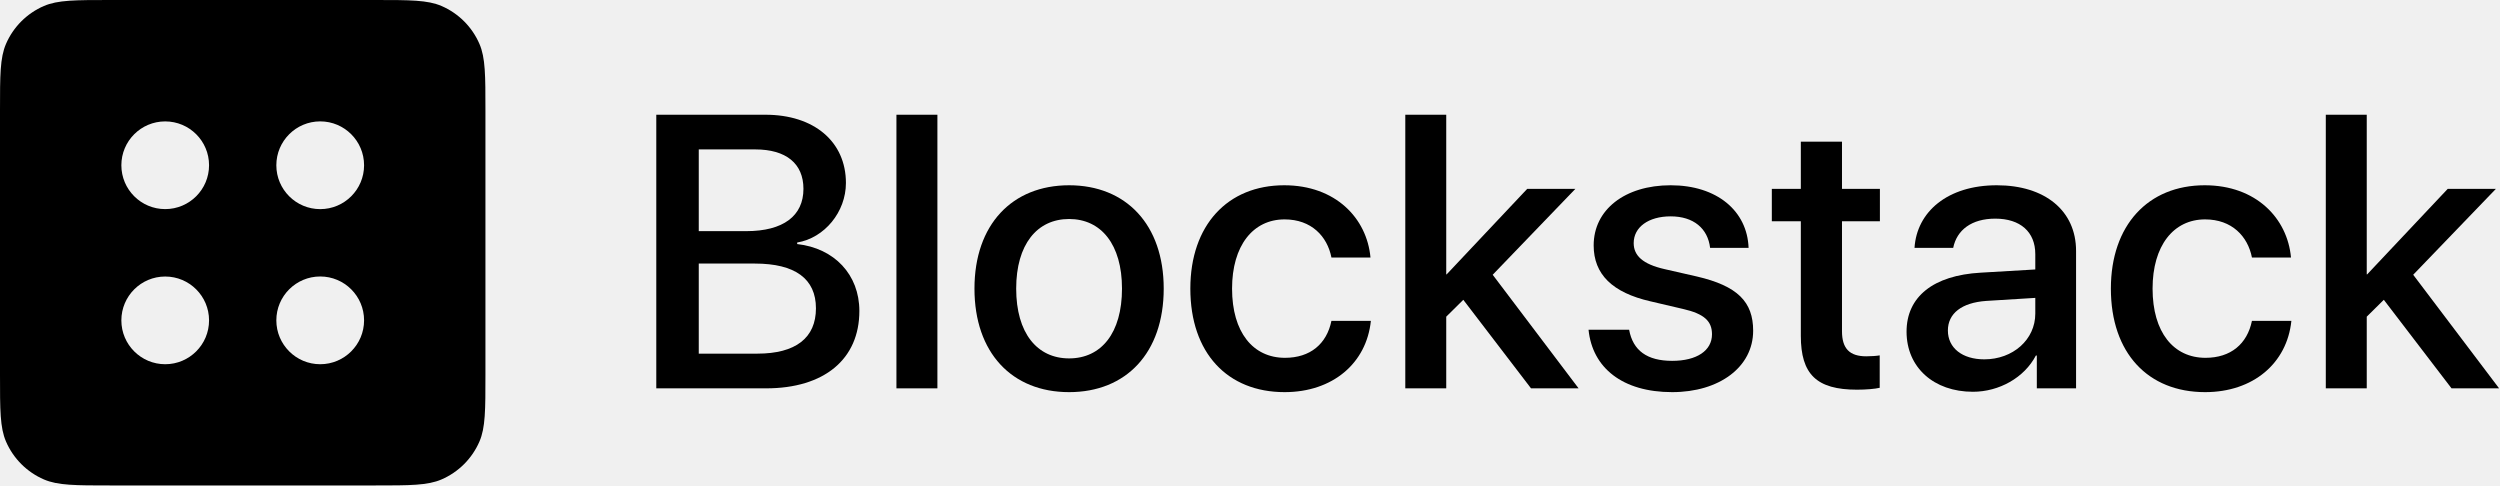
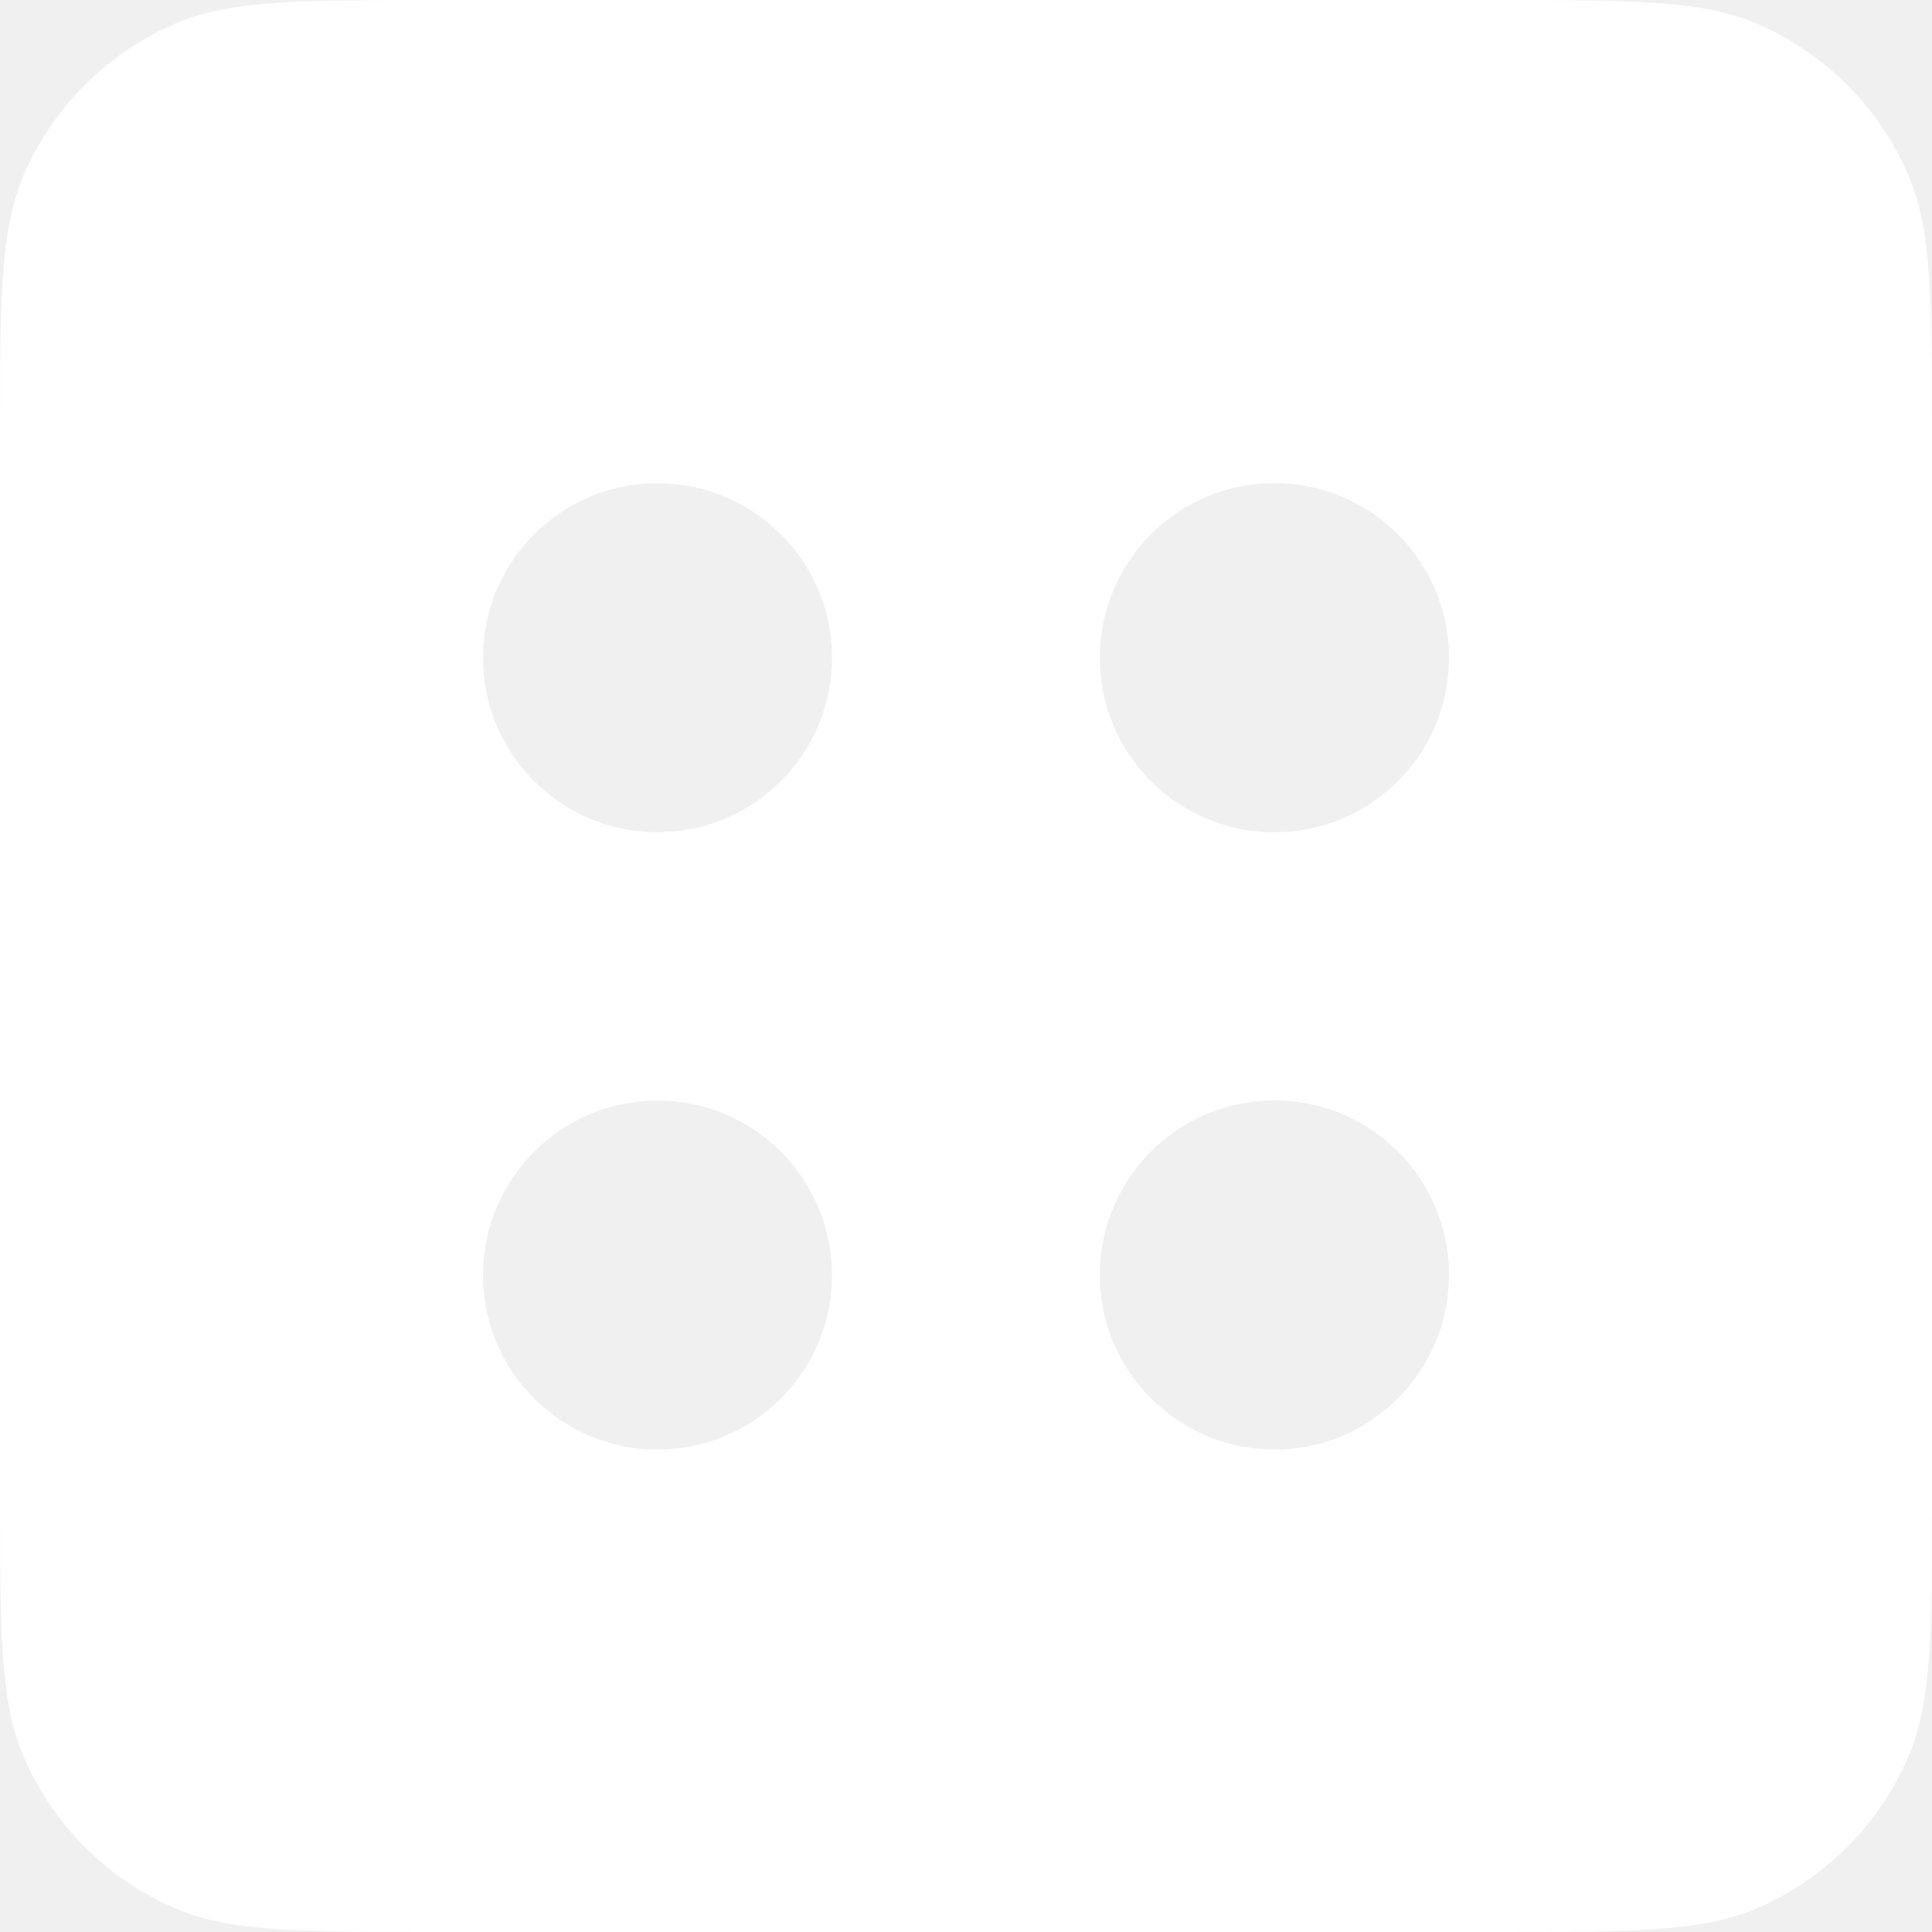
- <svg viewBox="0 0 103 20" fill="none" style="width:100%" class="sc-bdVaJa bqFlkF">
-   <path fill-rule="evenodd" clip-rule="evenodd" d="M0.247 1.809C-8.9407e-08 2.379 -6.34997e-08 3.106 0 4.56L2.37855e-07 10L4.75644e-07 15.44C5.39209e-07 16.894 5.66244e-07 17.621 0.247 18.191C0.55 18.892 1.108 19.45 1.809 19.753C2.379 20 3.106 20 4.56 20H10H15.44C16.894 20 17.621 20 18.191 19.753C18.892 19.45 19.45 18.892 19.753 18.191C20 17.621 20 16.894 20 15.44V10V4.56C20 3.106 20 2.379 19.753 1.809C19.45 1.108 18.892 0.55 18.191 0.247C17.621 -1.04308e-07 16.894 -6.34997e-08 15.44 0L10 2.37855e-07L4.56 4.75645e-07C3.106 5.39209e-07 2.379 5.66244e-07 1.809 0.247C1.108 0.55 0.55 1.108 0.247 1.809ZM13.193 8.616C12.195 8.616 11.385 7.807 11.385 6.809C11.385 5.811 12.195 5.001 13.193 5.001C14.191 5.001 15 5.811 15 6.809C15 7.807 14.191 8.616 13.193 8.616ZM8.613 6.808C8.613 7.806 7.804 8.615 6.806 8.615C5.809 8.615 5 7.806 5 6.808C5 5.811 5.809 5.002 6.806 5.002C7.804 5.002 8.613 5.811 8.613 6.808ZM13.193 11.391C12.195 11.391 11.385 12.2 11.385 13.198C11.385 14.196 12.195 15.006 13.193 15.006C14.191 15.006 15 14.196 15 13.198C15 12.2 14.191 11.391 13.193 11.391ZM6.807 11.393C7.804 11.393 8.613 12.202 8.613 13.2C8.613 14.197 7.804 15.006 6.807 15.006C5.809 15.006 5 14.197 5 13.2C5 12.202 5.809 11.393 6.807 11.393Z" fill="currentColor" />
-   <path d="M31.562 16C33.961 16 35.406 14.797 35.406 12.812C35.406 11.312 34.375 10.227 32.844 10.055V9.992C33.969 9.805 34.852 8.734 34.852 7.539C34.852 5.836 33.539 4.727 31.539 4.727H27.039V16H31.562ZM28.789 6.156H31.117C32.383 6.156 33.102 6.734 33.102 7.781C33.102 8.898 32.266 9.523 30.75 9.523H28.789V6.156ZM28.789 14.57V10.859H31.102C32.758 10.859 33.617 11.484 33.617 12.703C33.617 13.922 32.781 14.57 31.203 14.57H28.789Z" fill="currentColor" />
-   <path d="M36.933 16H38.621V4.727H36.933V16Z" fill="currentColor" />
-   <path d="M44.047 16.156C46.398 16.156 47.945 14.539 47.945 11.891C47.945 9.25 46.39 7.633 44.047 7.633C41.703 7.633 40.148 9.25 40.148 11.891C40.148 14.539 41.695 16.156 44.047 16.156ZM44.047 14.766C42.726 14.766 41.867 13.719 41.867 11.891C41.867 10.07 42.726 9.023 44.047 9.023C45.367 9.023 46.226 10.07 46.226 11.891C46.226 13.719 45.375 14.766 44.047 14.766Z" fill="currentColor" />
-   <path d="M56.464 10.609C56.316 8.992 55.027 7.633 52.91 7.633C50.574 7.633 49.042 9.281 49.042 11.891C49.042 14.547 50.574 16.156 52.925 16.156C54.902 16.156 56.3 14.969 56.48 13.219H54.855C54.66 14.172 53.98 14.742 52.941 14.742C51.628 14.742 50.761 13.695 50.761 11.891C50.761 10.125 51.621 9.039 52.925 9.039C54.027 9.039 54.683 9.734 54.855 10.609H56.464Z" fill="currentColor" />
-   <path d="M59.601 11.305H59.585V4.727H57.898V16H59.585V13.047L60.288 12.352L63.078 16H65.038L61.499 11.32L64.906 7.781H62.921L59.601 11.305Z" fill="currentColor" />
-   <path d="M65.659 10.109C65.659 11.305 66.433 12.055 67.995 12.414L69.331 12.727C70.23 12.93 70.534 13.242 70.534 13.773C70.534 14.445 69.909 14.867 68.894 14.867C67.862 14.867 67.277 14.445 67.12 13.586H65.448C65.605 15.148 66.839 16.156 68.894 16.156C70.831 16.156 72.23 15.125 72.23 13.625C72.23 12.438 71.589 11.781 69.909 11.391L68.573 11.086C67.683 10.883 67.308 10.531 67.308 10.016C67.308 9.359 67.917 8.914 68.831 8.914C69.777 8.914 70.362 9.414 70.456 10.211H72.042C71.987 8.695 70.745 7.633 68.831 7.633C66.941 7.633 65.659 8.641 65.659 10.109Z" fill="currentColor" />
-   <path d="M74.194 5.836V7.781H72.999V9.117H74.194V13.836C74.194 15.422 74.843 16.055 76.507 16.055C76.882 16.055 77.257 16.023 77.444 15.977V14.641C77.335 14.664 77.062 14.68 76.89 14.68C76.202 14.68 75.89 14.359 75.89 13.648V9.117H77.452V7.781H75.89V5.836H74.194Z" fill="currentColor" />
-   <path d="M81.753 14.805C80.847 14.805 80.253 14.336 80.253 13.617C80.253 12.914 80.823 12.469 81.831 12.398L83.854 12.273V12.922C83.854 13.992 82.933 14.805 81.753 14.805ZM81.284 16.141C82.362 16.141 83.401 15.562 83.878 14.648H83.917V16H85.534V10.336C85.534 8.688 84.261 7.633 82.268 7.633C80.237 7.633 78.972 8.727 78.878 10.211H80.472C80.62 9.477 81.229 9.008 82.206 9.008C83.237 9.008 83.854 9.555 83.854 10.469V11.102L81.604 11.234C79.651 11.344 78.55 12.227 78.55 13.664C78.55 15.141 79.675 16.141 81.284 16.141Z" fill="currentColor" />
-   <path d="M94.389 10.609C94.241 8.992 92.952 7.633 90.835 7.633C88.499 7.633 86.968 9.281 86.968 11.891C86.968 14.547 88.499 16.156 90.85 16.156C92.827 16.156 94.225 14.969 94.405 13.219H92.78C92.585 14.172 91.905 14.742 90.866 14.742C89.553 14.742 88.686 13.695 88.686 11.891C88.686 10.125 89.546 9.039 90.85 9.039C91.952 9.039 92.608 9.734 92.78 10.609H94.389Z" fill="currentColor" />
-   <path d="M97.526 11.305H97.51V4.727H95.823V16H97.51V13.047L98.213 12.352L101.003 16H102.963L99.424 11.32L102.831 7.781H100.846L97.526 11.305Z" fill="currentColor" />
+ <svg xmlns="http://www.w3.org/2000/svg" viewBox="0 0 20 20" version="1.1">
+   <g id="Artboard" stroke="none" stroke-width="1" fill="none" fill-rule="evenodd">
+     <path d="M0.247,1.809 C-8.9407e-08,2.379 -6.34997e-08,3.106 0,4.56 L2.37855e-07,10 L4.75644e-07,15.44 C5.39209e-07,16.894 5.66244e-07,17.621 0.247,18.191 C0.55,18.892 1.108,19.45 1.809,19.753 C2.379,20 3.106,20 4.56,20 L10,20 L15.44,20 C16.894,20 17.621,20 18.191,19.753 C18.892,19.45 19.45,18.892 19.753,18.191 C20,17.621 20,16.894 20,15.44 L20,10 L20,4.56 C20,3.106 20,2.379 19.753,1.809 C19.45,1.108 18.892,0.55 18.191,0.247 C17.621,-1.04308e-07 16.894,-6.34997e-08 15.44,0 L10,2.37855e-07 L4.56,4.75645e-07 C3.106,5.39209e-07 2.379,5.66244e-07 1.809,0.247 C1.108,0.55 0.55,1.108 0.247,1.809 Z M13.193,8.616 C12.195,8.616 11.385,7.807 11.385,6.809 C11.385,5.811 12.195,5.001 13.193,5.001 C14.191,5.001 15,5.811 15,6.809 C15,7.807 14.191,8.616 13.193,8.616 Z M8.613,6.808 C8.613,7.806 7.804,8.615 6.806,8.615 C5.809,8.615 5,7.806 5,6.808 C5,5.811 5.809,5.002 6.806,5.002 C7.804,5.002 8.613,5.811 8.613,6.808 Z M13.193,11.391 C12.195,11.391 11.385,12.2 11.385,13.198 C11.385,14.196 12.195,15.006 13.193,15.006 C14.191,15.006 15,14.196 15,13.198 C15,12.2 14.191,11.391 13.193,11.391 Z M6.807,11.393 C7.804,11.393 8.613,12.202 8.613,13.2 C8.613,14.197 7.804,15.006 6.807,15.006 C5.809,15.006 5,14.197 5,13.2 C5,12.202 5.809,11.393 6.807,11.393 Z" id="Shape" fill="#FFFFFF" />
+   </g>
</svg>
